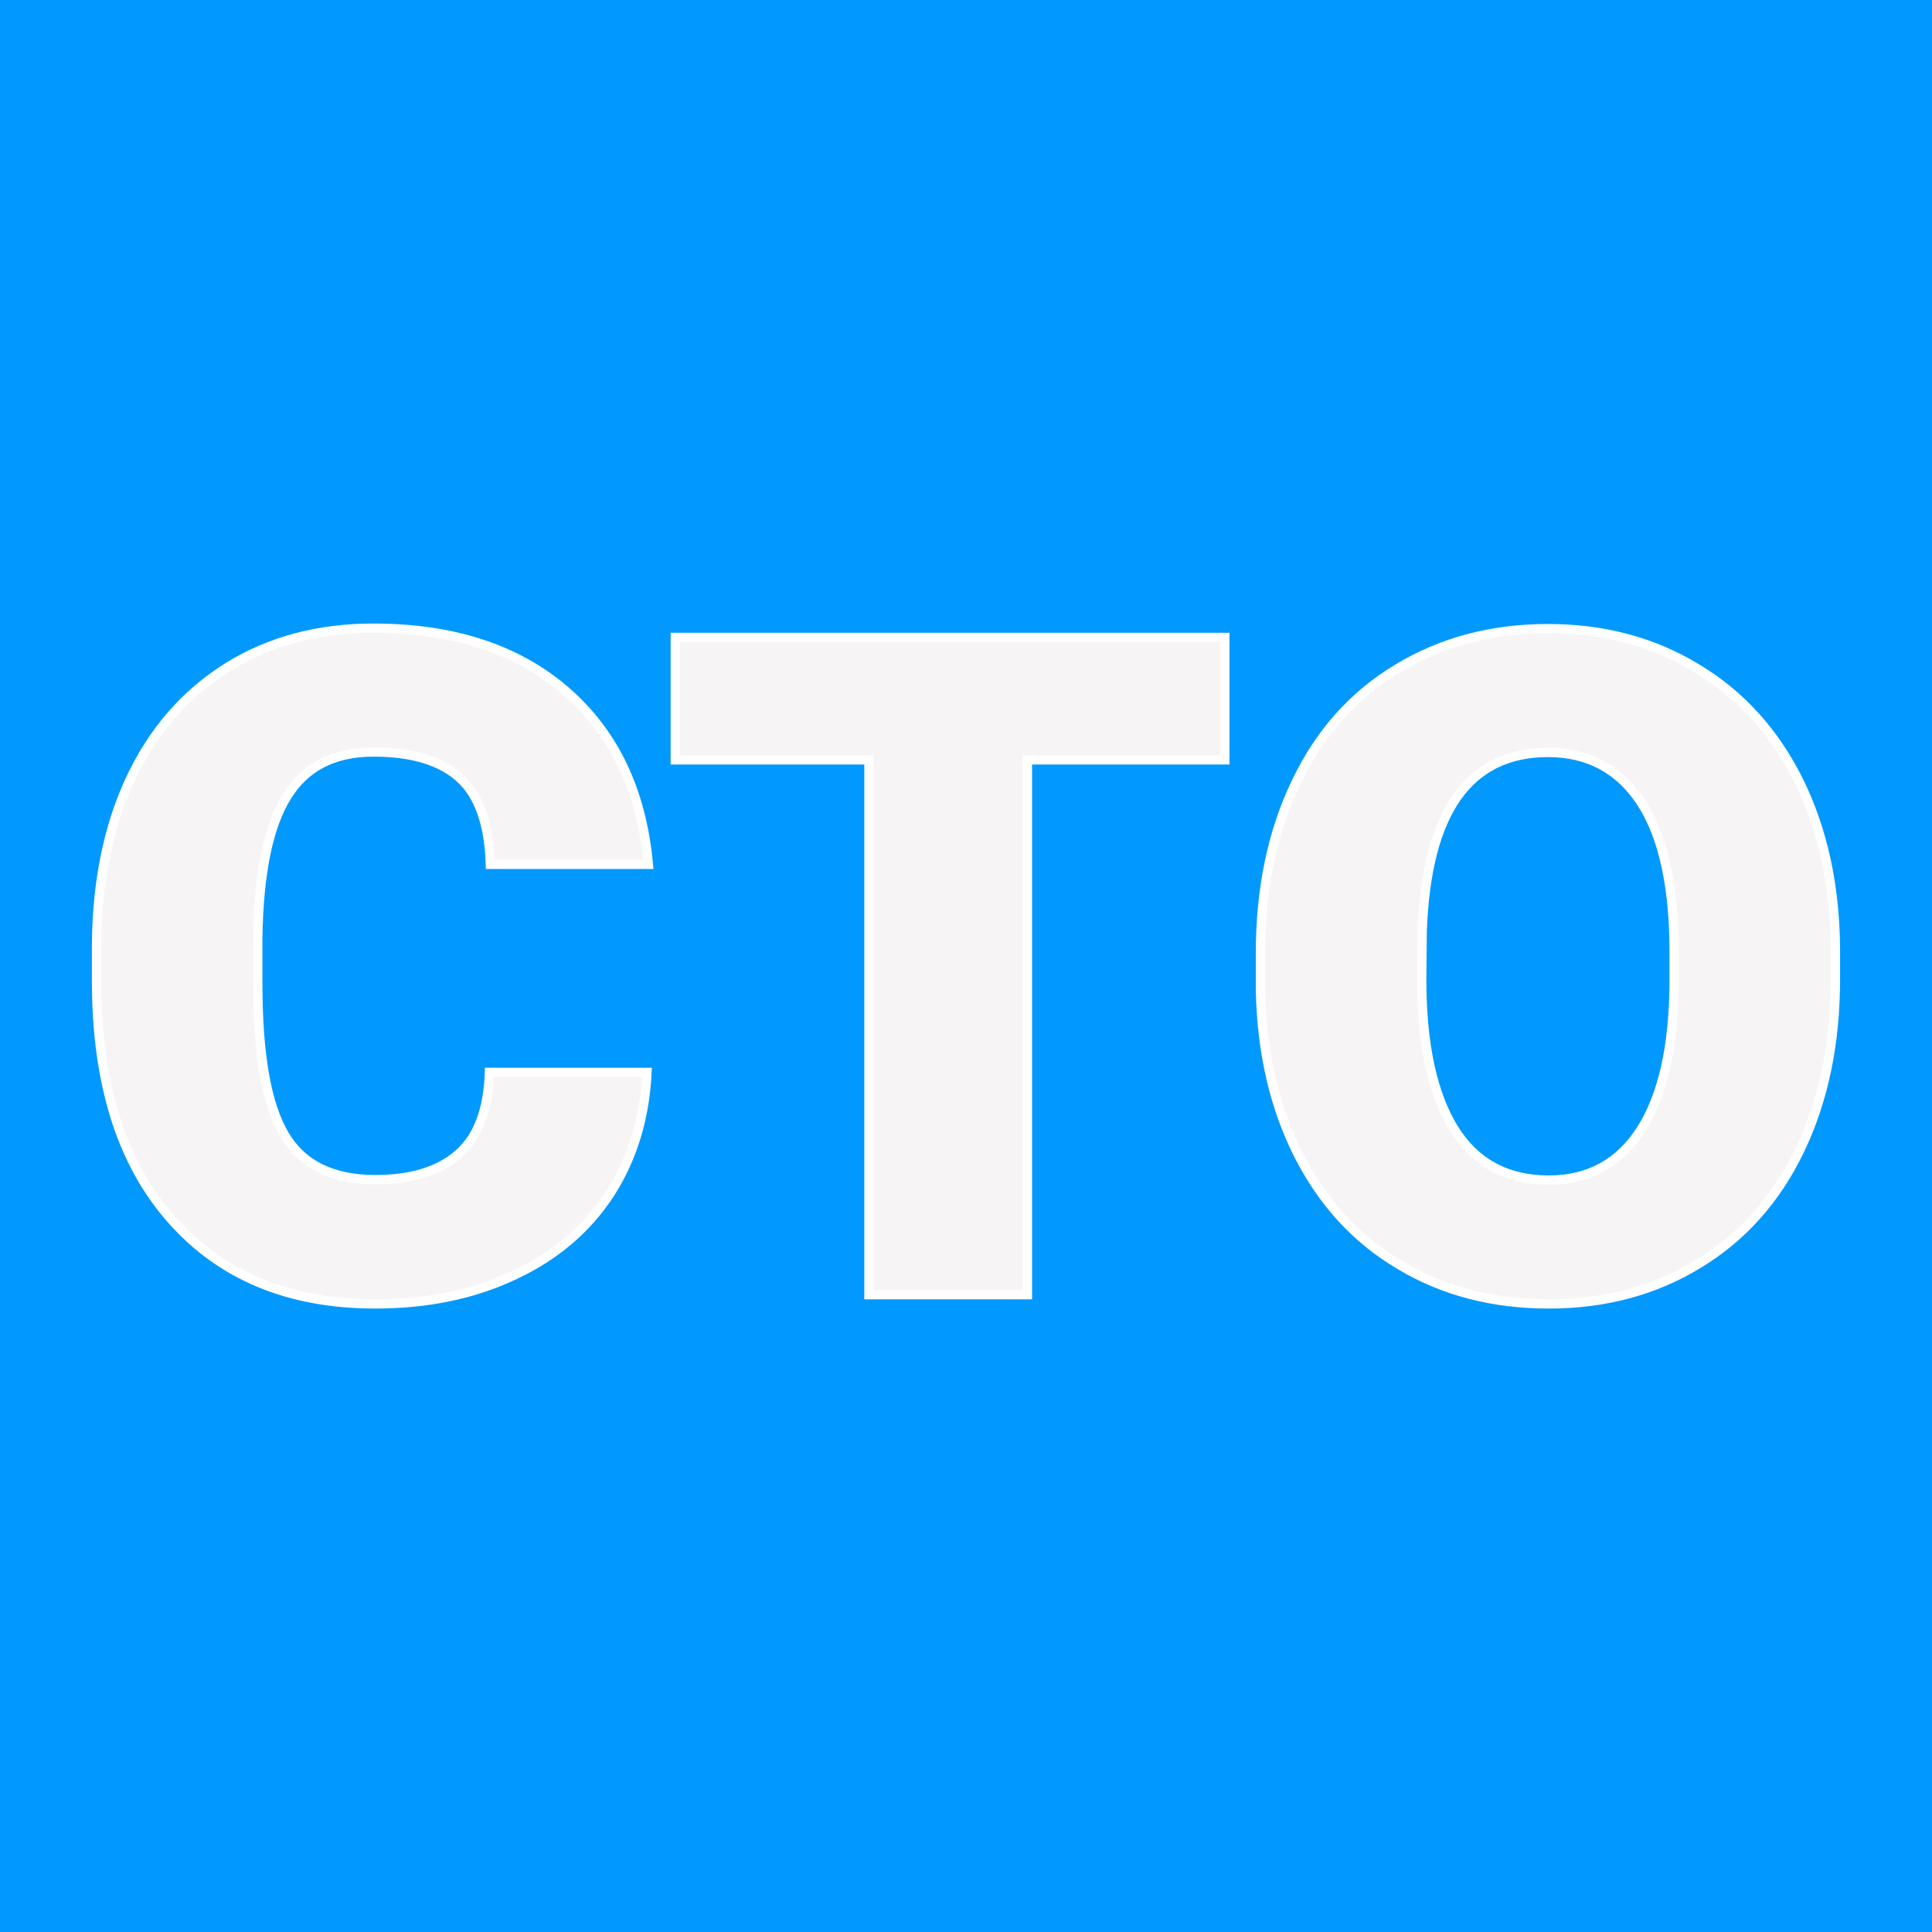
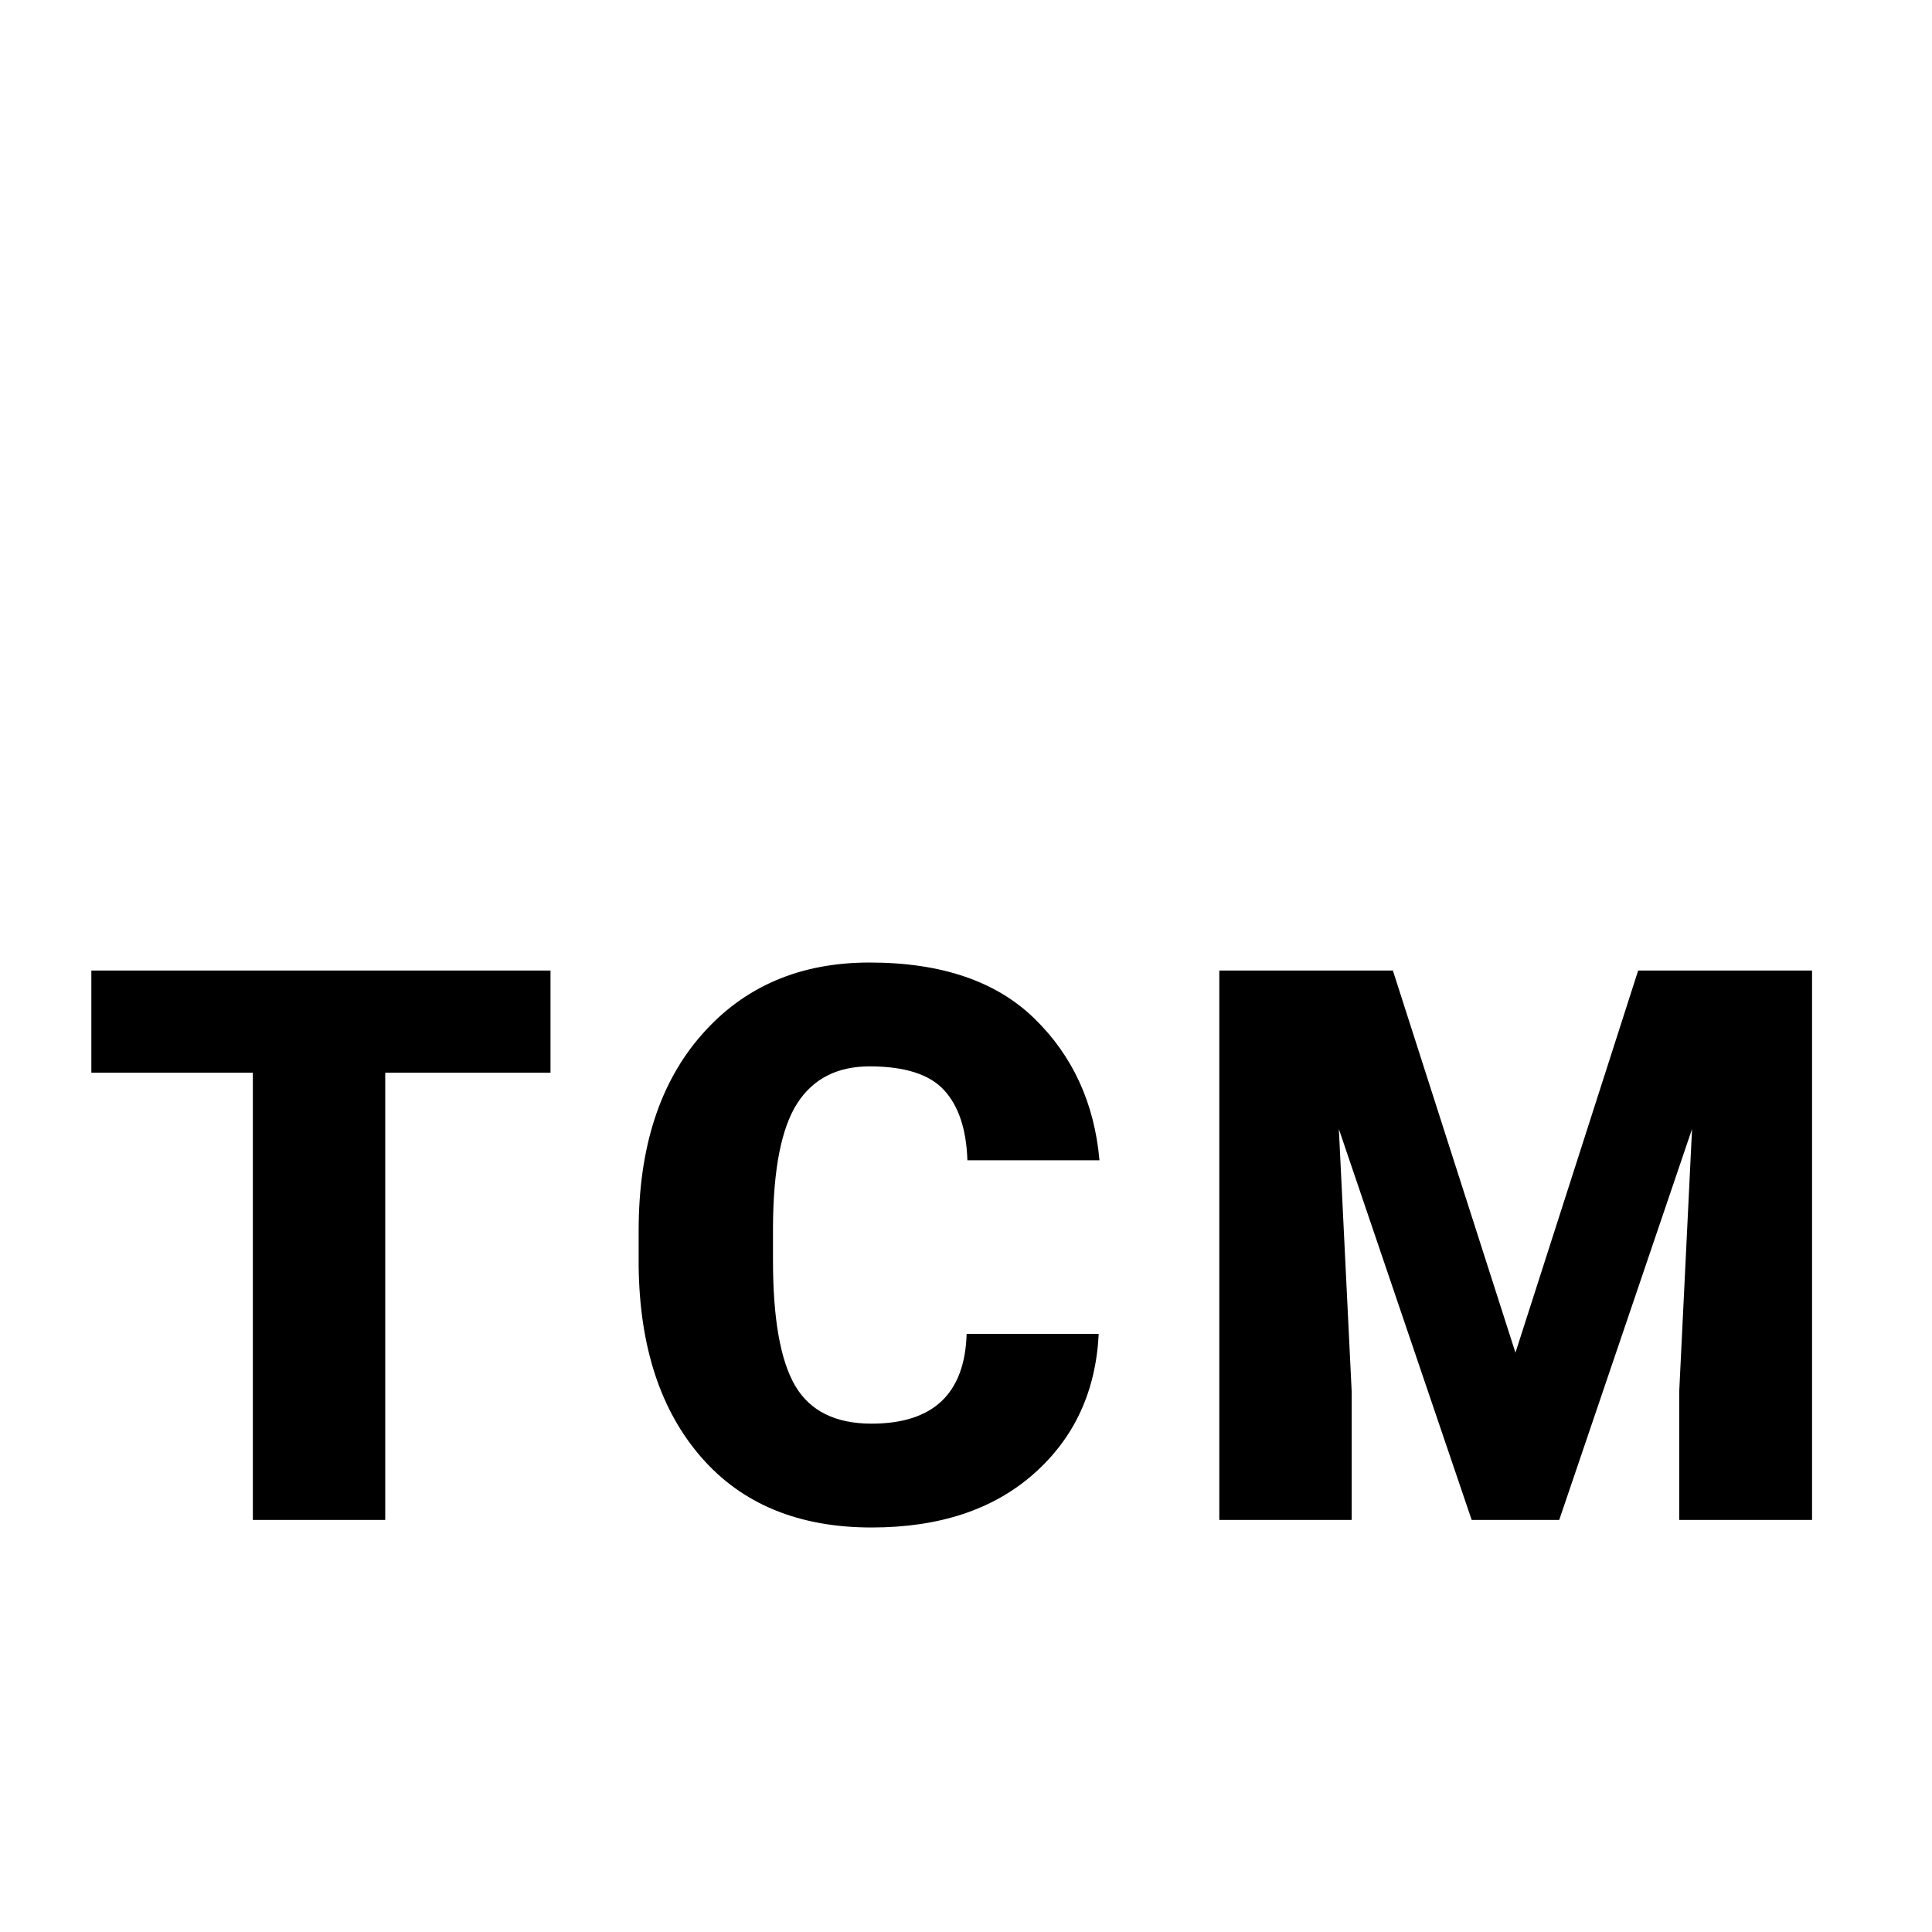
- <svg xmlns="http://www.w3.org/2000/svg" version="1.1" viewBox="0 0 200 200">
-   <rect width="200" height="200" fill="url('#gradient')" />
-   <defs>
-     <linearGradient id="gradient" gradientTransform="rotate(45 0.5 0.5)">
-       <stop offset="0%" stop-color="#0199fd" />
-       <stop offset="100%" stop-color="#0199fd" />
-     </linearGradient>
-   </defs>
-   <g>
-     <g fill="#f7f4f5" transform="matrix(4.785047,0,0,4.785047,6.784863,134.0259)" stroke="#ffffff" stroke-width="0.2">
-       <path d="M9.17-4.81L12.58-4.81Q12.51-3.33 11.78-2.19Q11.04-1.05 9.72-0.43Q8.40 0.20 6.70 0.20L6.70 0.20Q3.90 0.20 2.29-1.63Q0.67-3.46 0.67-6.79L0.67-6.79L0.67-7.49Q0.67-9.58 1.40-11.15Q2.13-12.71 3.50-13.57Q4.86-14.42 6.66-14.42L6.66-14.42Q9.25-14.42 10.82-13.06Q12.39-11.70 12.61-9.31L12.61-9.31L9.19-9.31Q9.15-10.61 8.54-11.17Q7.92-11.74 6.66-11.74L6.66-11.74Q5.38-11.74 4.79-10.78Q4.19-9.82 4.16-7.72L4.16-7.72L4.16-6.72Q4.16-4.44 4.73-3.47Q5.30-2.49 6.70-2.49L6.70-2.49Q7.88-2.49 8.51-3.05Q9.13-3.60 9.17-4.81L9.17-4.81ZM25.08-14.22L25.08-11.57L20.81-11.57L20.81 0L17.38 0L17.38-11.57L13.19-11.57L13.19-14.22L25.08-14.22ZM38.29-7.47L38.29-6.82Q38.29-4.74 37.52-3.13Q36.75-1.53 35.33-0.67Q33.91 0.20 32.09 0.20Q30.27 0.20 28.87-0.64Q27.46-1.47 26.67-3.03Q25.89-4.58 25.85-6.59L25.85-6.59L25.85-7.39Q25.85-9.48 26.62-11.08Q27.38-12.68 28.81-13.54Q30.24-14.41 32.07-14.41L32.07-14.41Q33.88-14.41 35.29-13.55Q36.71-12.70 37.50-11.11Q38.28-9.52 38.29-7.47L38.29-7.47ZM34.80-6.76L34.80-7.41Q34.80-9.53 34.10-10.63Q33.39-11.73 32.07-11.73L32.07-11.73Q29.49-11.73 29.35-7.86L29.35-7.86L29.34-6.82Q29.34-4.73 30.03-3.60Q30.72-2.48 32.09-2.48L32.09-2.48Q33.39-2.48 34.09-3.58Q34.79-4.69 34.80-6.76L34.80-6.76Z" />
-     </g>
-   </g>
+ <svg xmlns="http://www.w3.org/2000/svg" viewBox="0 0 200 200" width="200" height="200">
+   <rect width="200" height="200" fill="#ffffff" />
+   <text x="100" y="130" font-family="-apple-system, BlinkMacSystemFont, 'Segoe UI', 'Roboto', 'Helvetica Neue', Arial, sans-serif" font-size="80" font-weight="900" fill="#000000" text-anchor="middle" dominant-baseline="central" letter-spacing="6" style="font-weight: 900;">
+     TCM
+   </text>
</svg>
